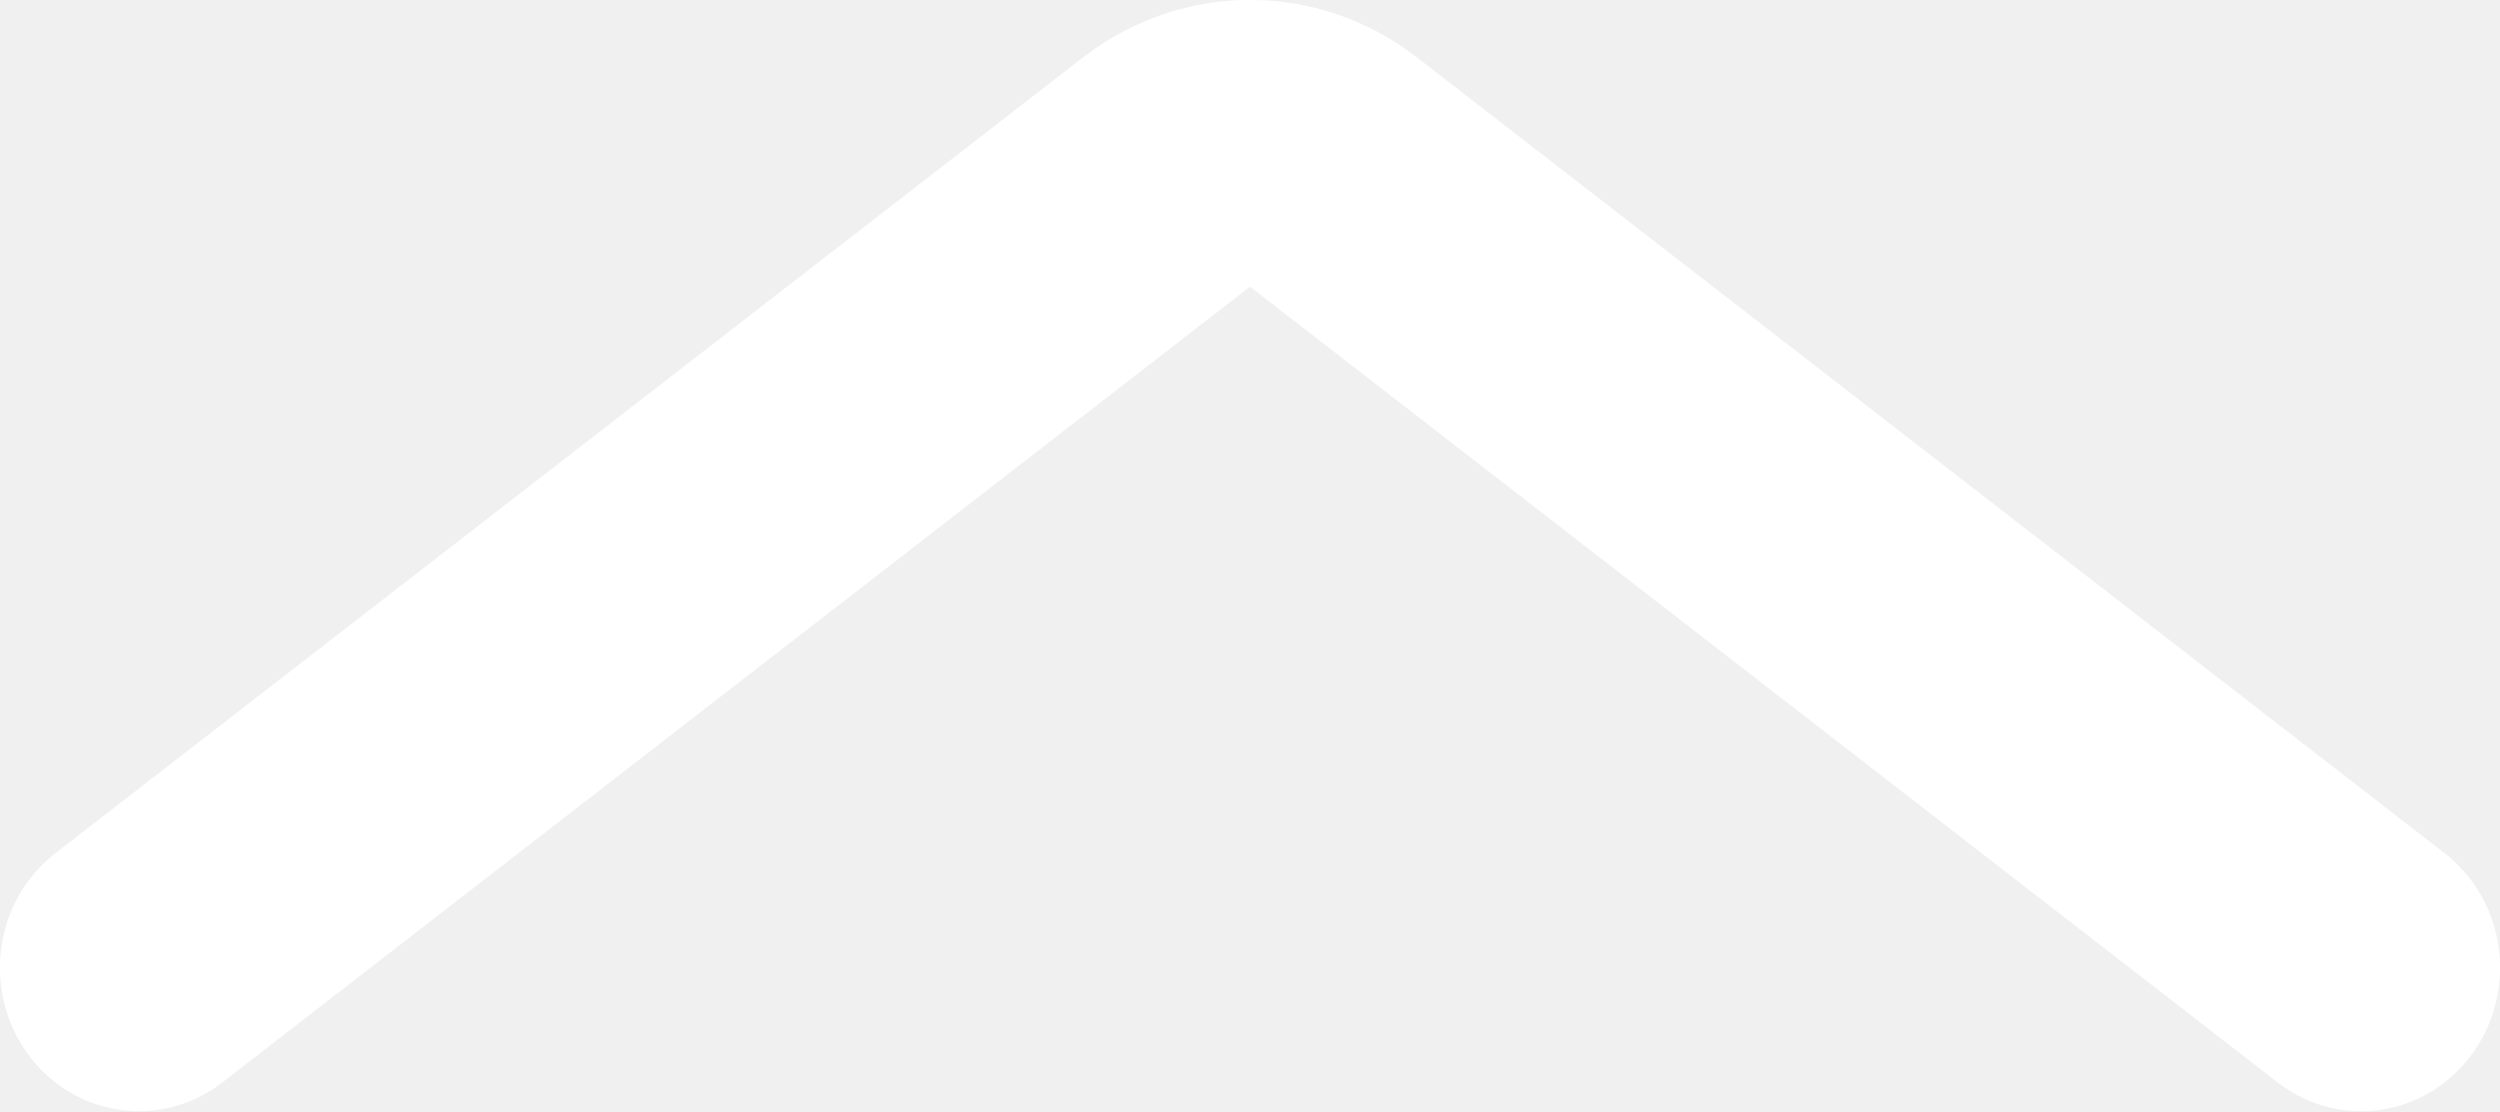
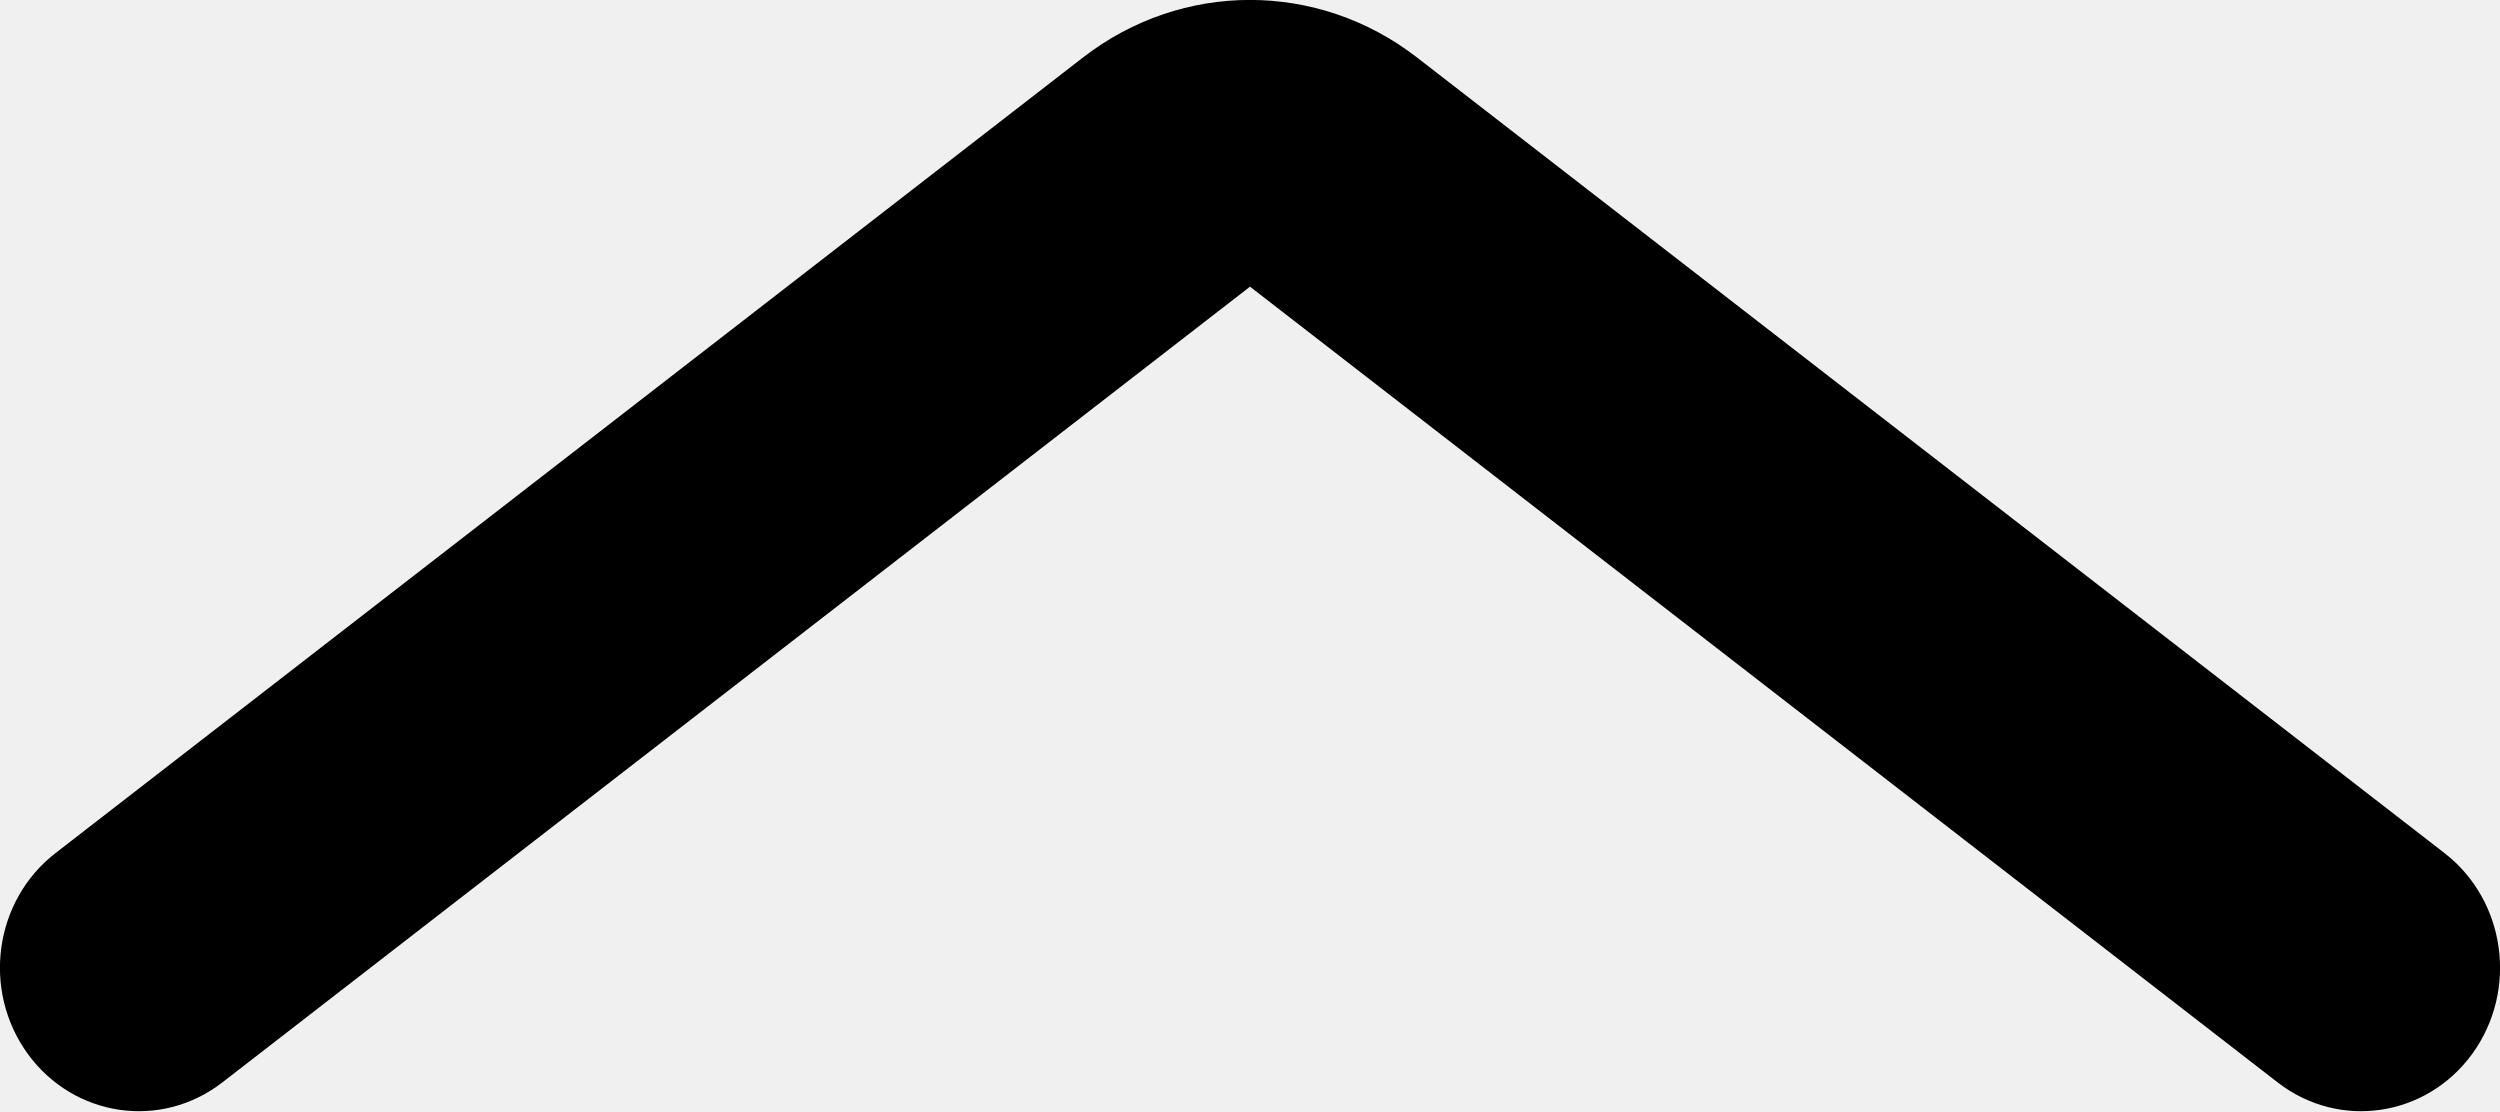
<svg xmlns="http://www.w3.org/2000/svg" width="9" height="4" viewBox="0 0 9 4" fill="none">
-   <path fill-rule="evenodd" clip-rule="evenodd" d="M8.9 3.794C8.734 4.022 8.421 4.068 8.2 3.897L4.5 1.032L0.8 3.897C0.579 4.068 0.266 4.022 0.1 3.794C-0.066 3.565 -0.021 3.242 0.2 3.071L3.9 0.206C4.256 -0.069 4.744 -0.069 5.1 0.206L8.8 3.071C9.021 3.242 9.066 3.565 8.9 3.794Z" fill="white" />
+   <path fill-rule="evenodd" clip-rule="evenodd" d="M8.9 3.794C8.734 4.022 8.421 4.068 8.2 3.897L4.5 1.032L0.8 3.897C0.579 4.068 0.266 4.022 0.1 3.794C-0.066 3.565 -0.021 3.242 0.2 3.071L3.9 0.206C4.256 -0.069 4.744 -0.069 5.1 0.206L8.8 3.071C9.021 3.242 9.066 3.565 8.9 3.794Z" fill="currentColor" />
</svg>
